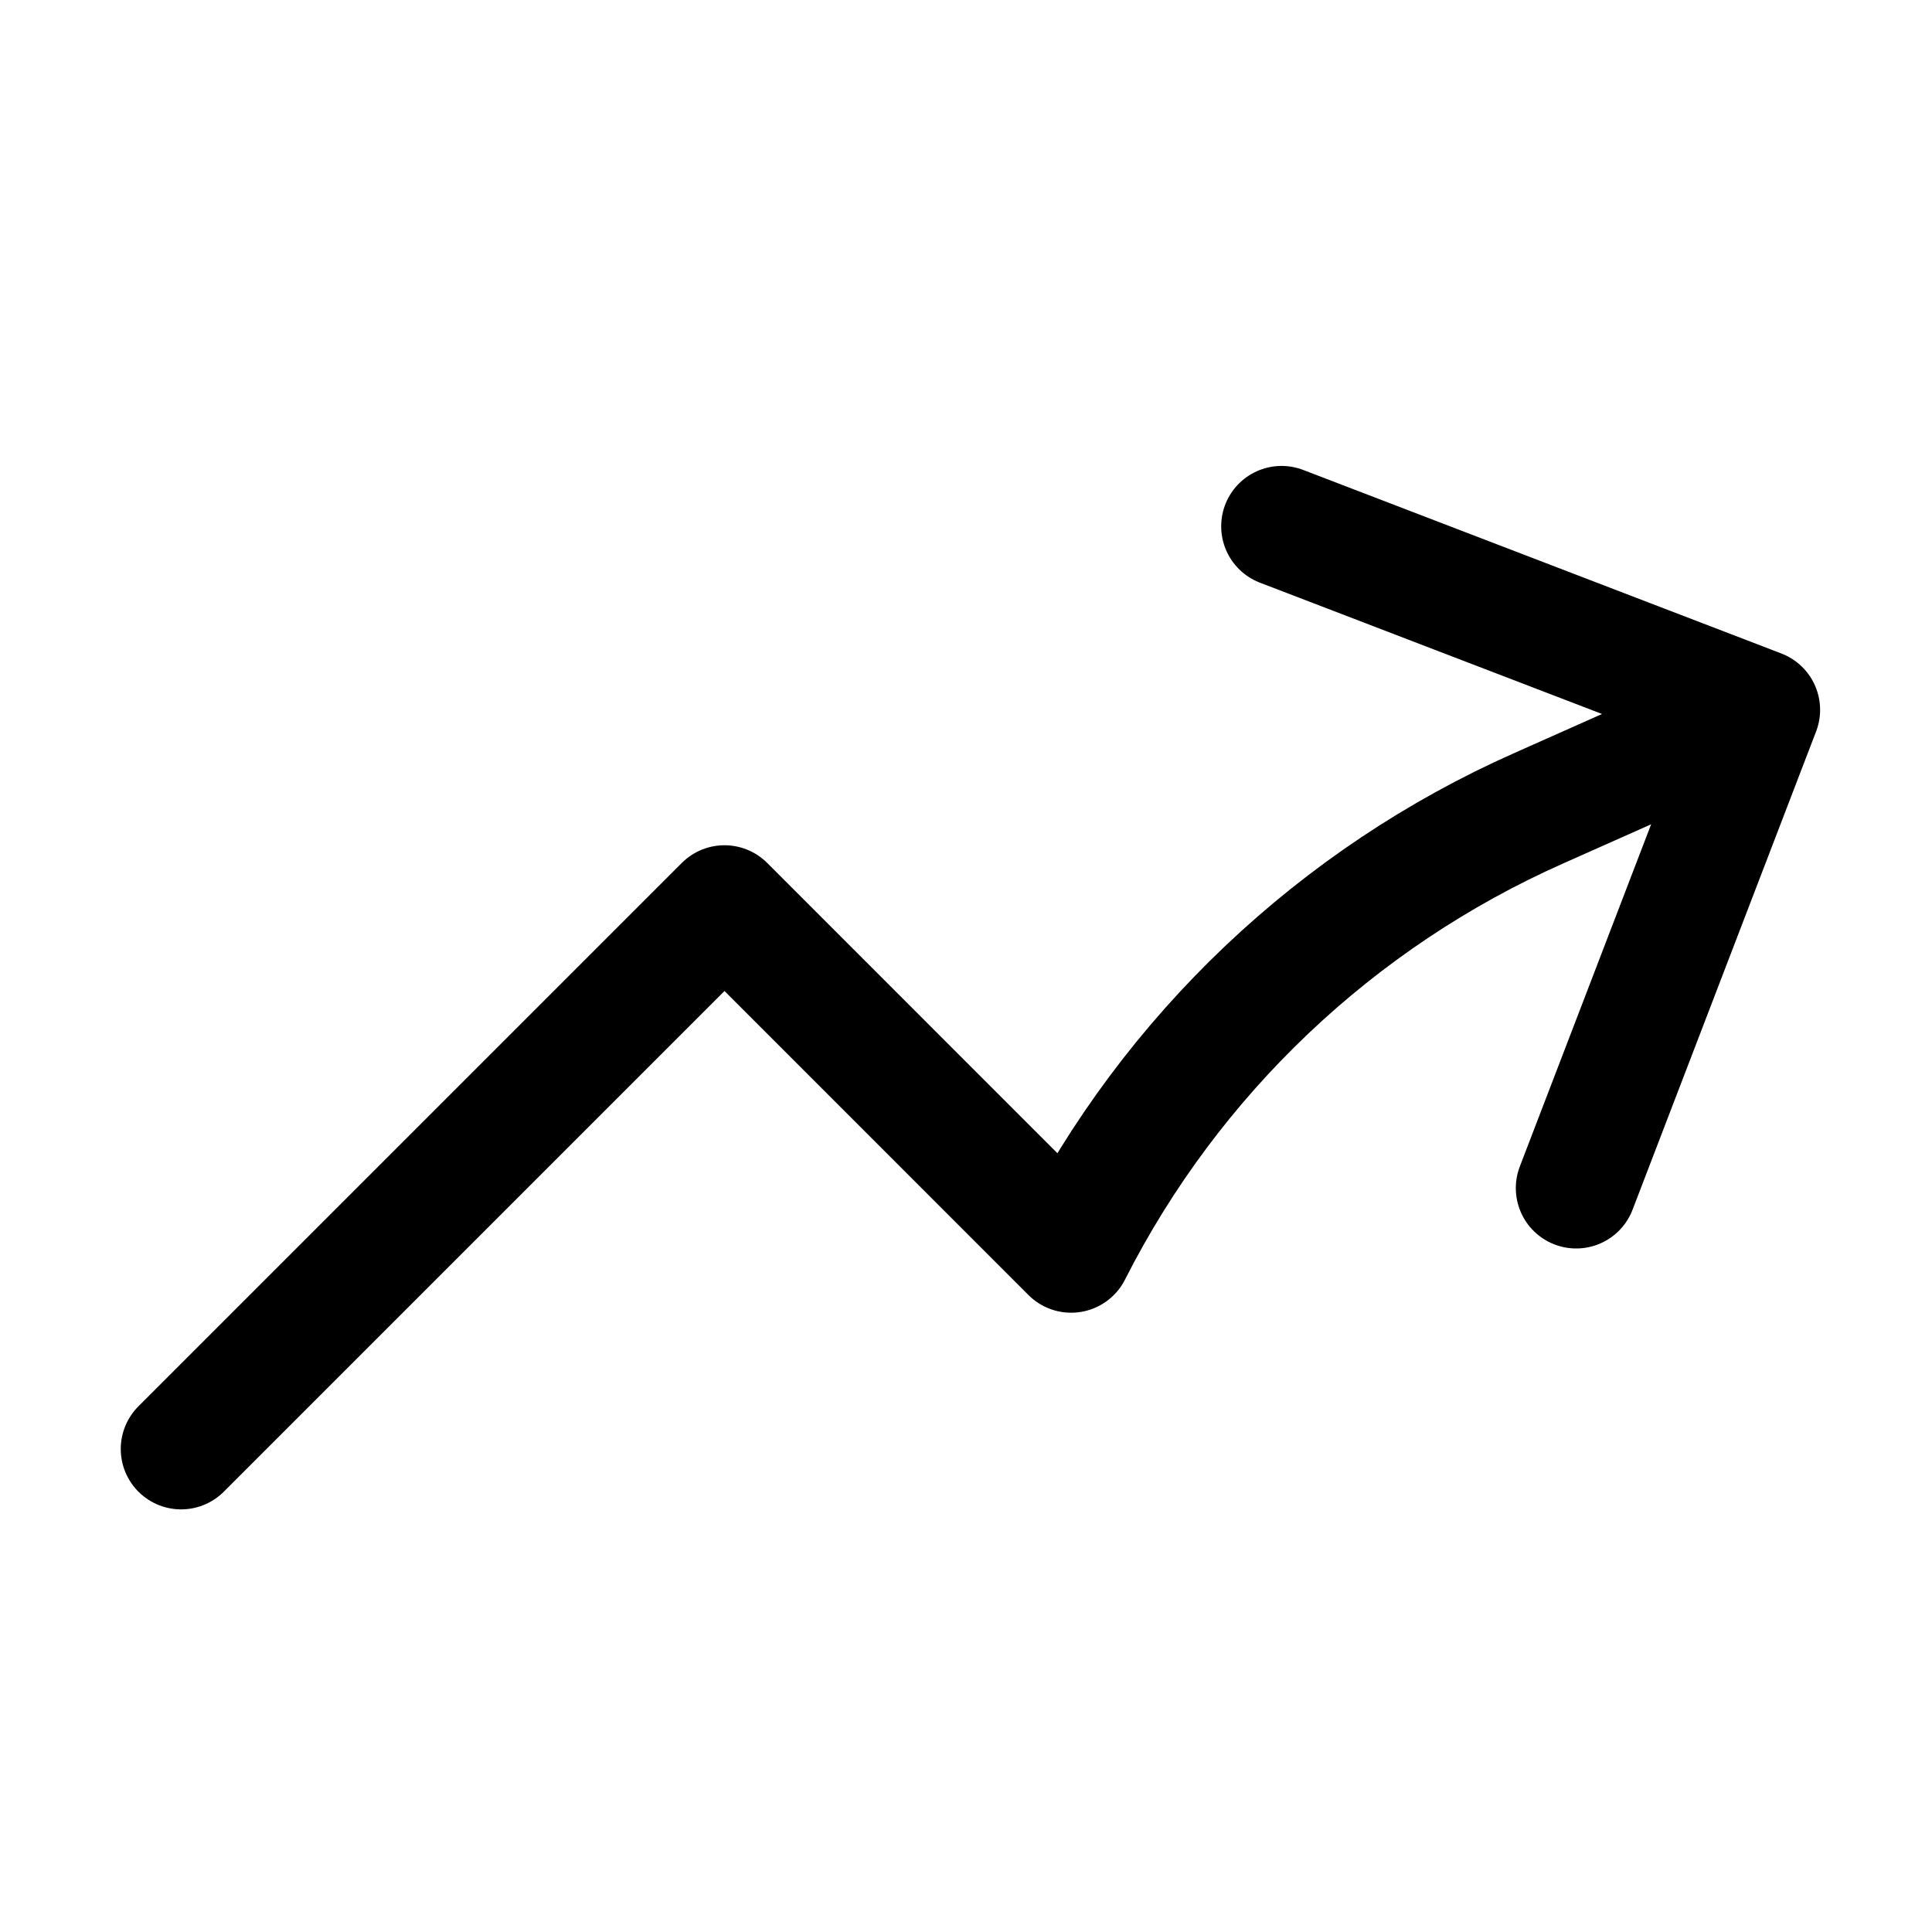
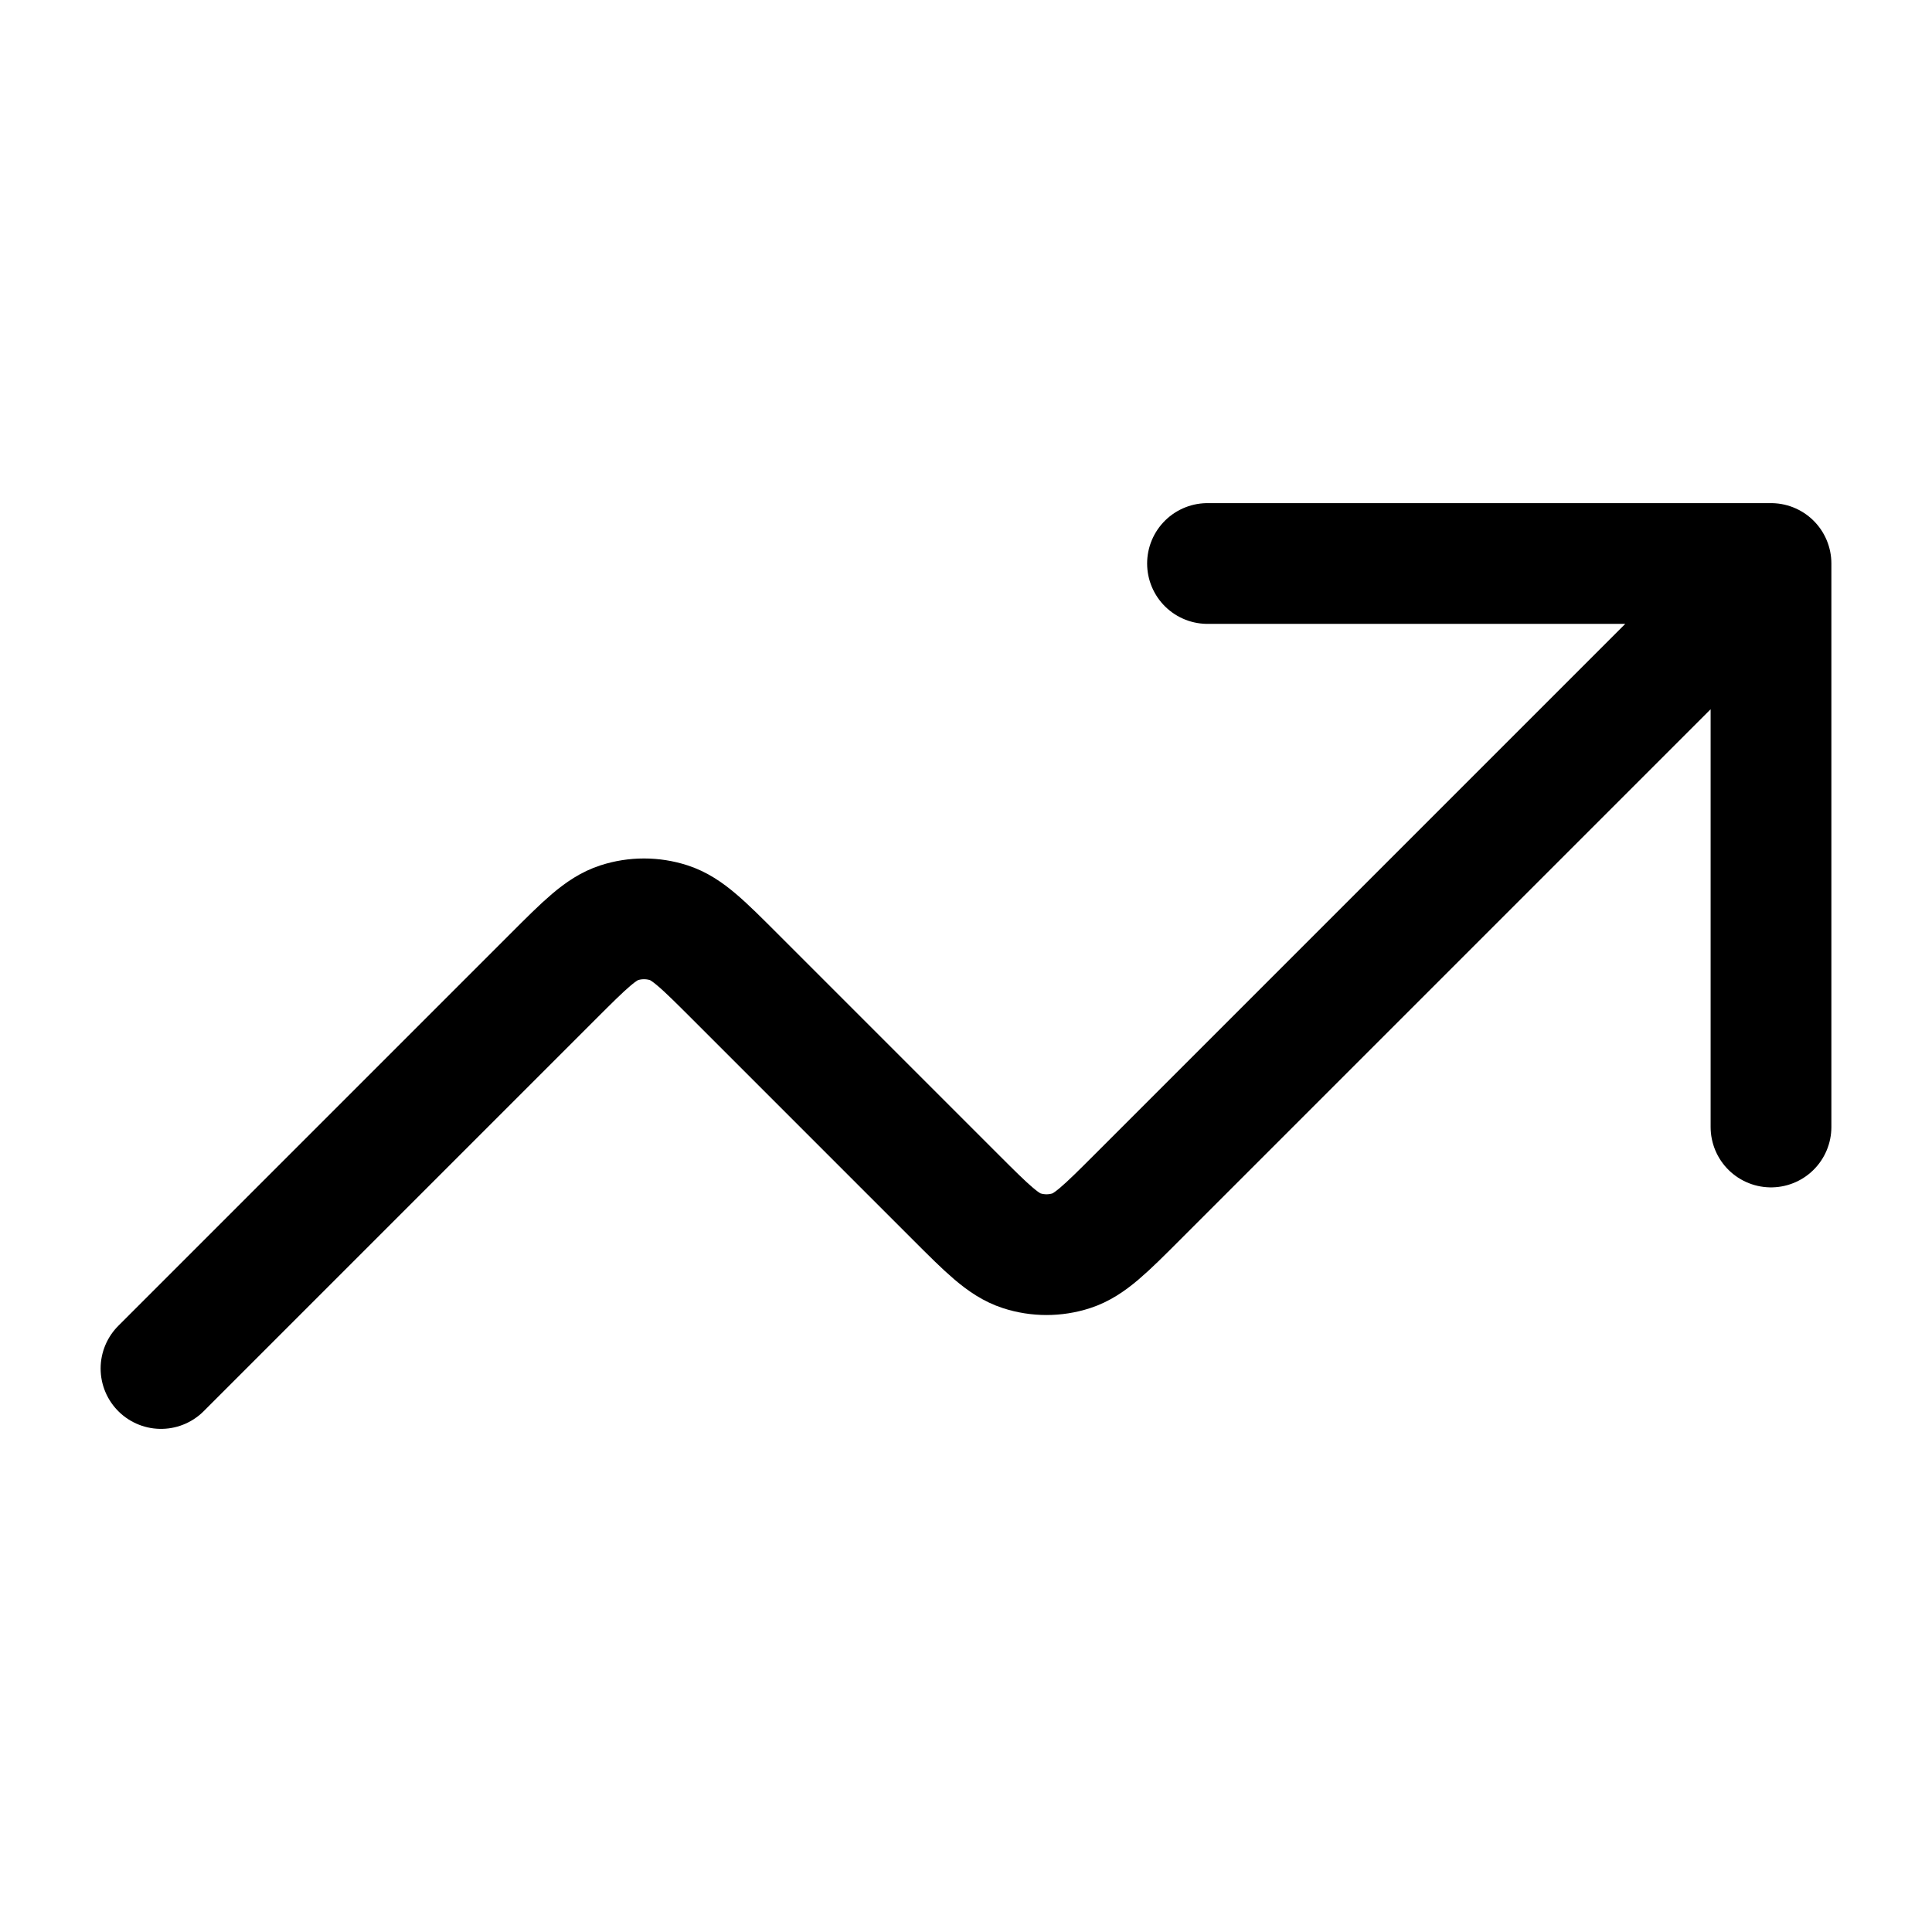
- <svg xmlns="http://www.w3.org/2000/svg" fill="none" viewBox="0 0 24 24" stroke-width="1.5" stroke="currentColor" class="w-6 h-6">
-   <path stroke-linecap="round" stroke-linejoin="round" d="M2.25 18L9 11.25l4.306 4.307a11.95 11.95 0 015.814-5.519l2.74-1.22m0 0l-5.94-2.28m5.94 2.28l-2.28 5.941" />
+ <svg xmlns="http://www.w3.org/2000/svg" fill="none" viewBox="0 0 24 24" stroke="currentColor" class="w-6 h-6">
+   <path d="M22 7L14.131 14.869C13.735 15.265 13.537 15.463 13.309 15.537C13.108 15.602 12.892 15.602 12.691 15.537C12.463 15.463 12.265 15.265 11.869 14.869L9.131 12.131C8.735 11.735 8.537 11.537 8.309 11.463C8.108 11.398 7.892 11.398 7.691 11.463C7.463 11.537 7.265 11.735 6.869 12.131L2 17M22 7H15M22 7V14" stroke-width="1.5" stroke-linecap="round" stroke-linejoin="round" />
</svg>
